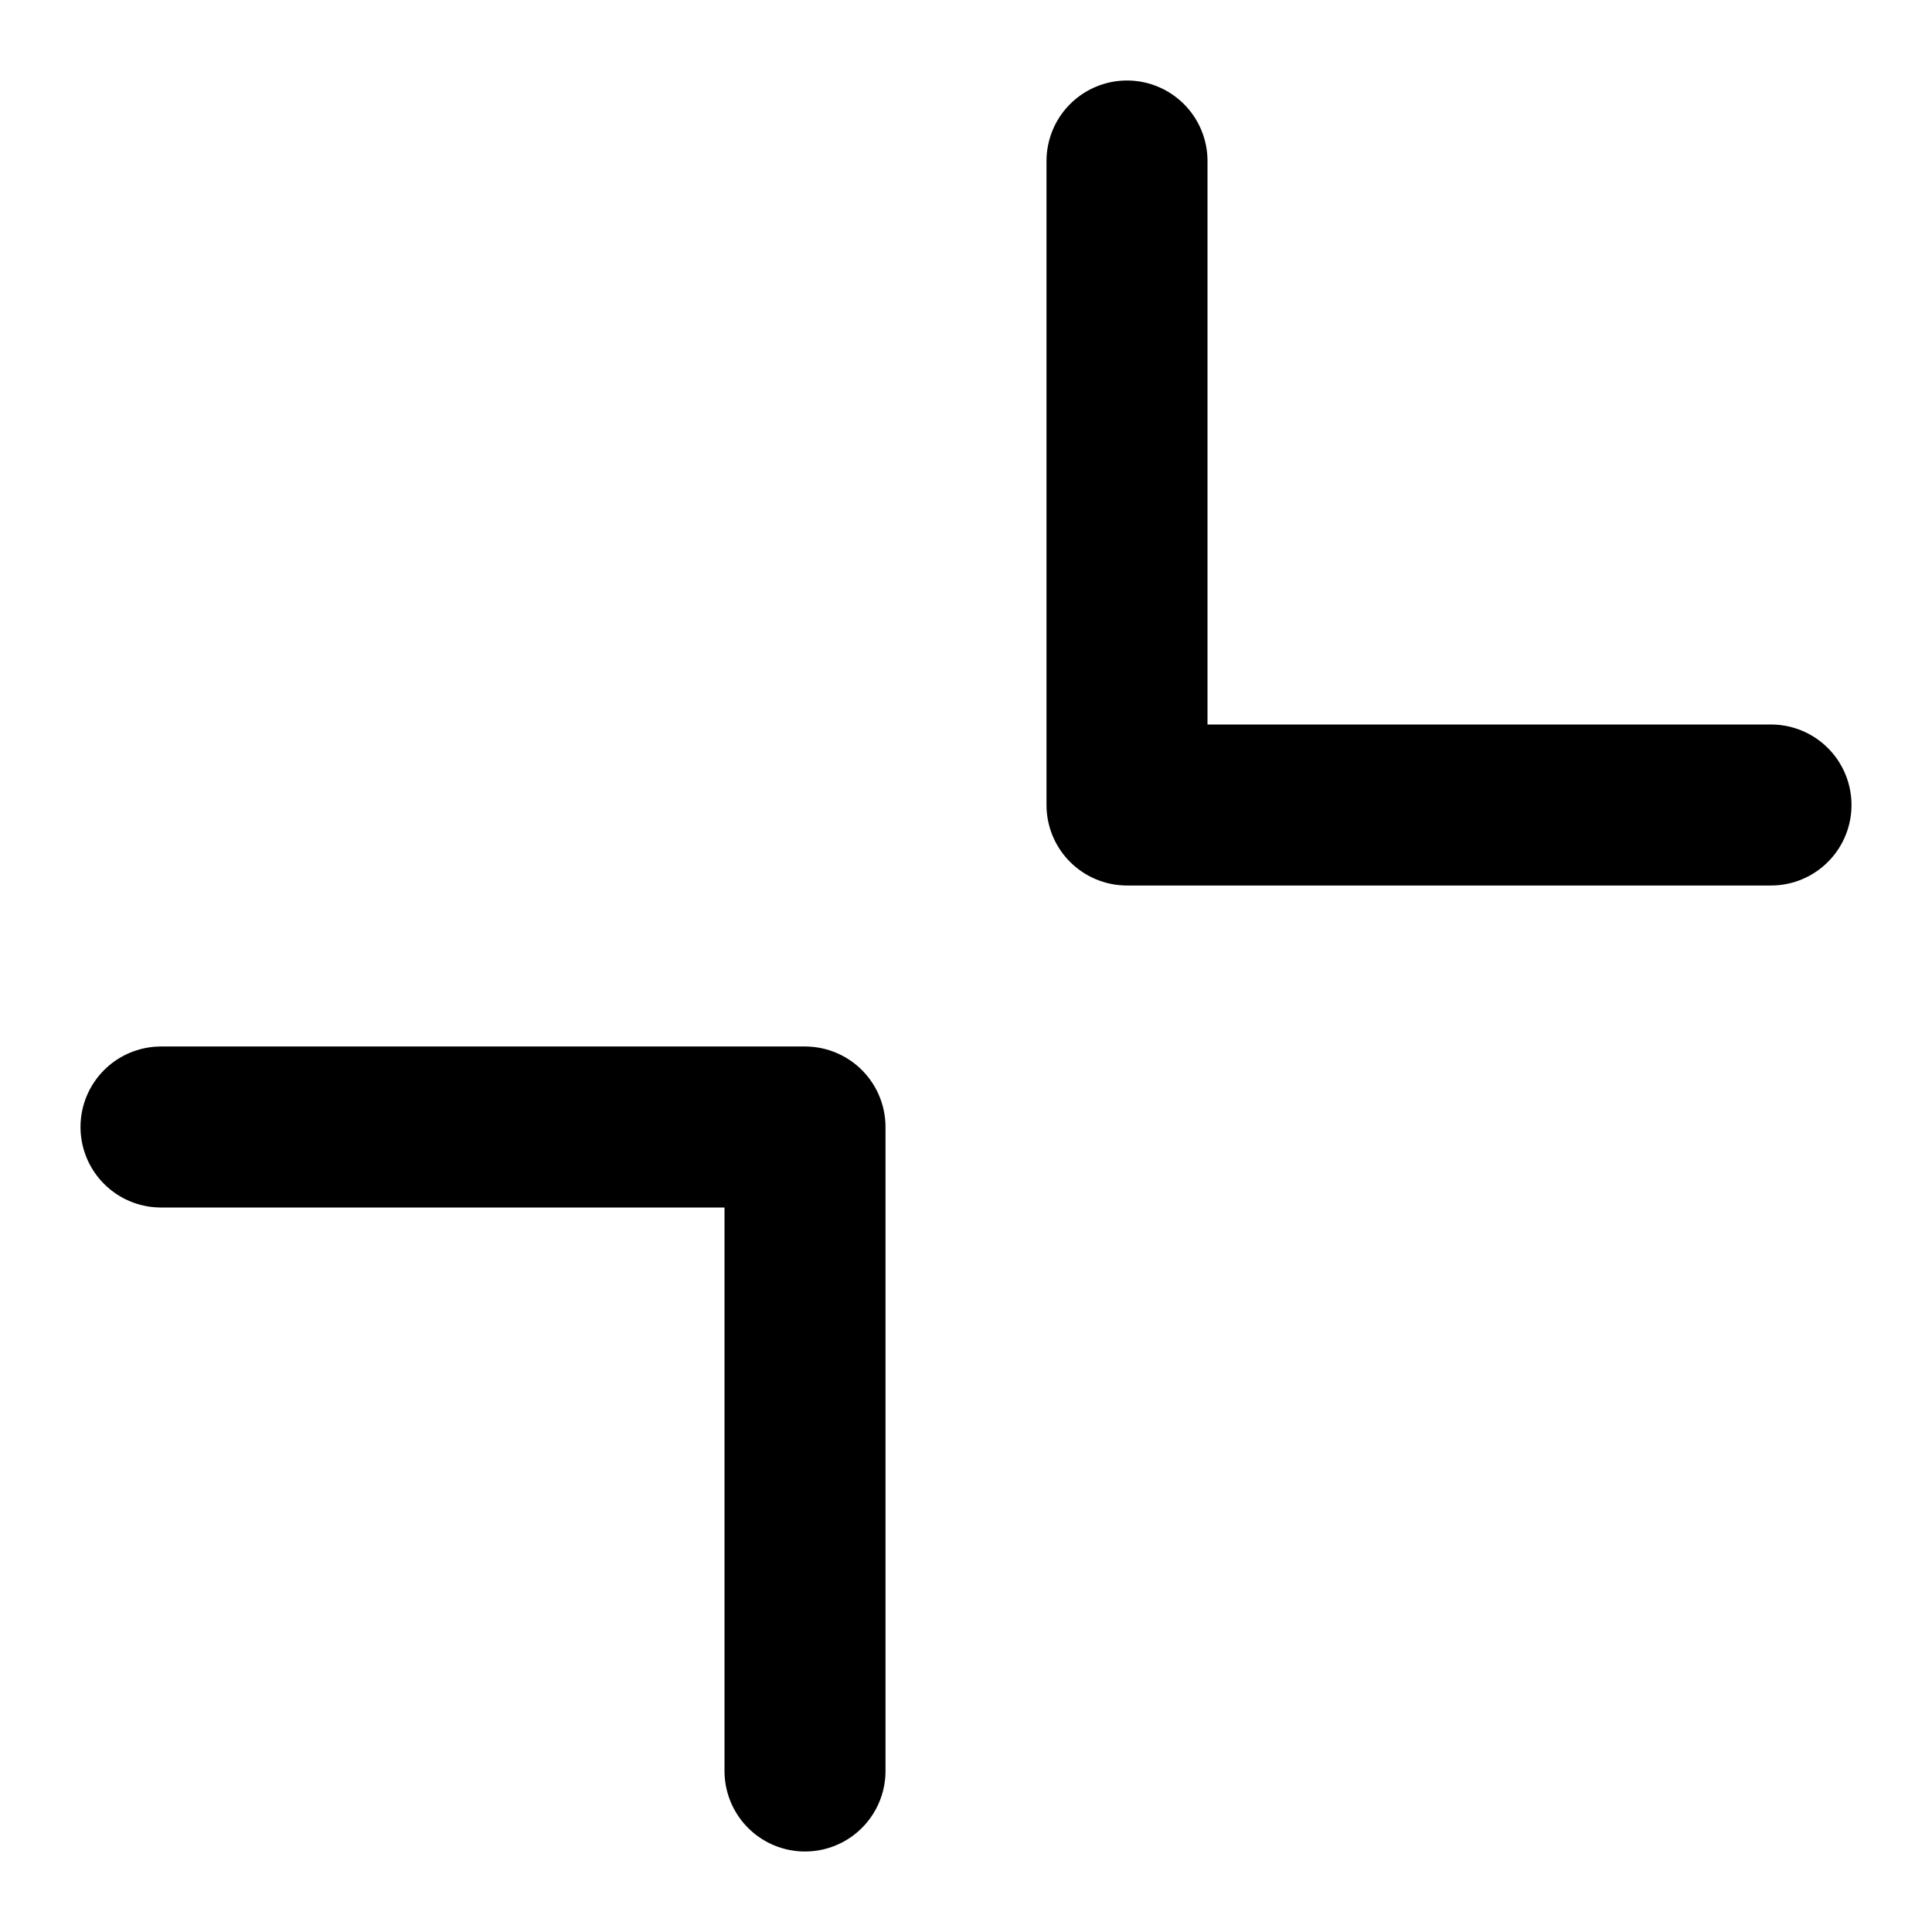
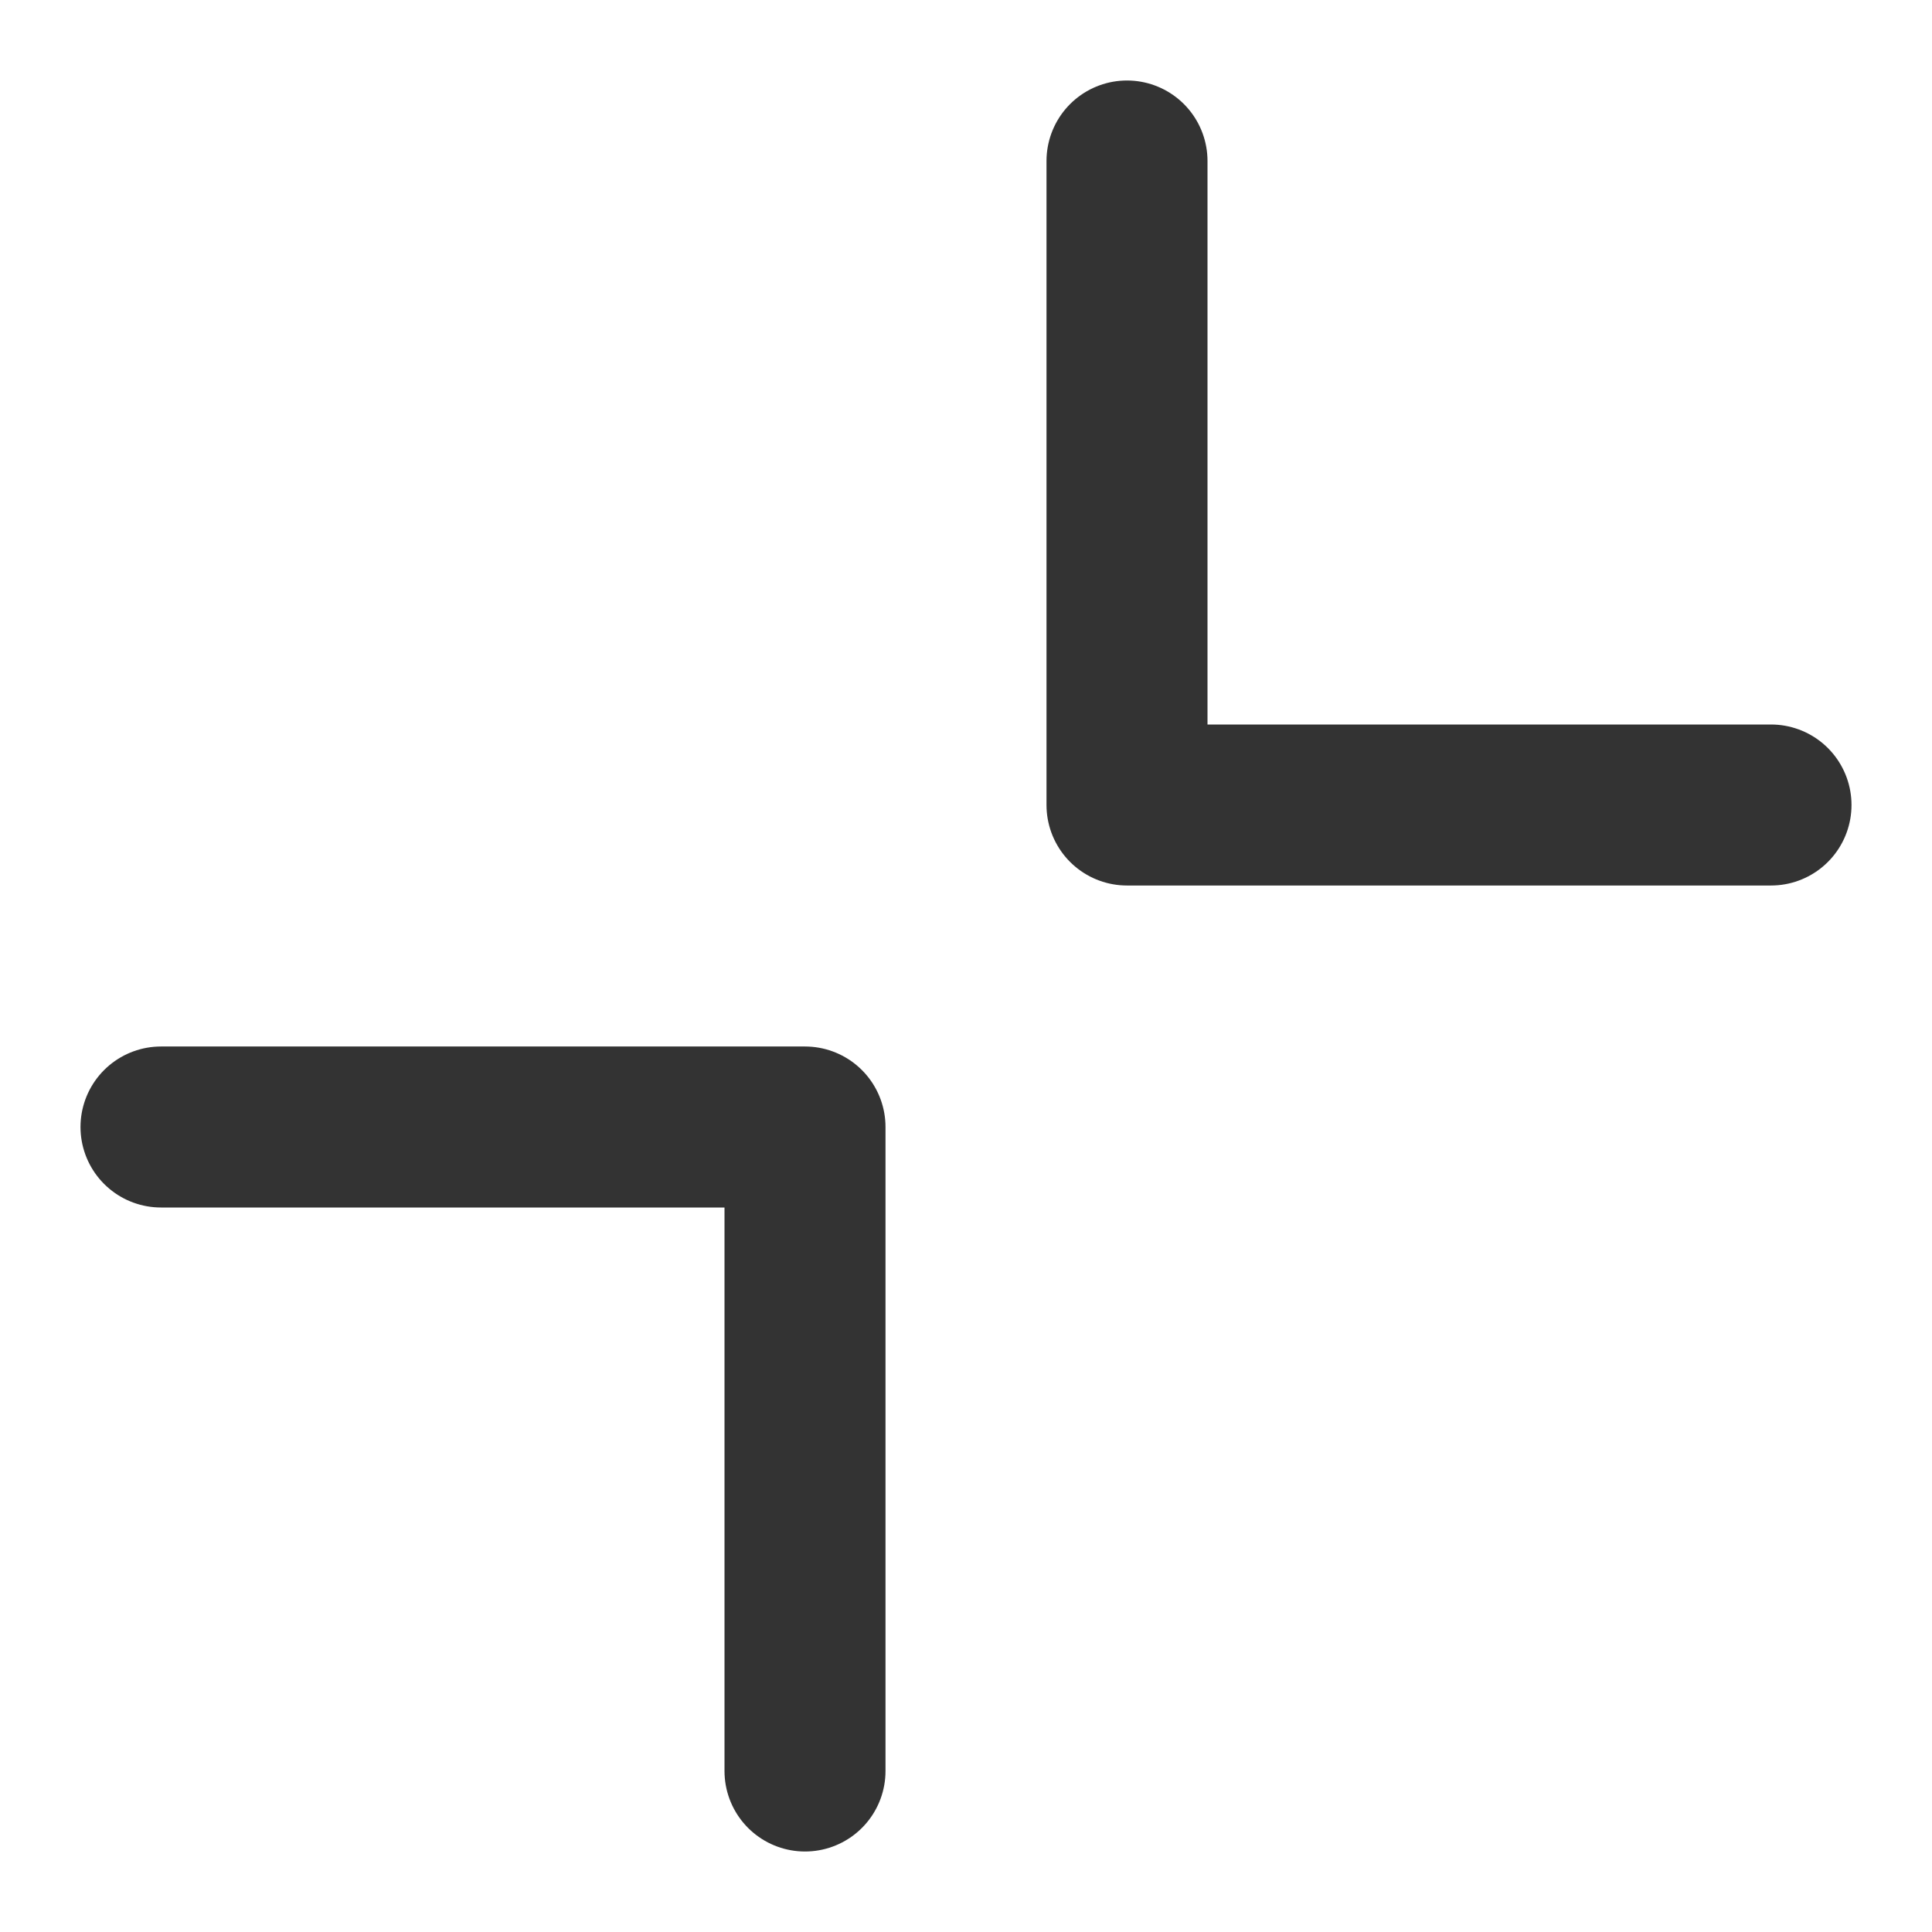
<svg xmlns="http://www.w3.org/2000/svg" width="800px" height="800px" viewBox="0 0 48 48" fill="none">
-   <path d="M44 20H28V4" stroke="#000000" stroke-width="4" stroke-linecap="round" stroke-linejoin="round" />
-   <path d="M4 28H20V44" stroke="#000000" stroke-width="4" stroke-linecap="round" stroke-linejoin="round" />
+   <path d="M44 20H28V4" stroke="#333333" stroke-width="4" stroke-linecap="round" stroke-linejoin="round" />
+   <path d="M4 28H20V44" stroke="#333333" stroke-width="4" stroke-linecap="round" stroke-linejoin="round" />
</svg>
